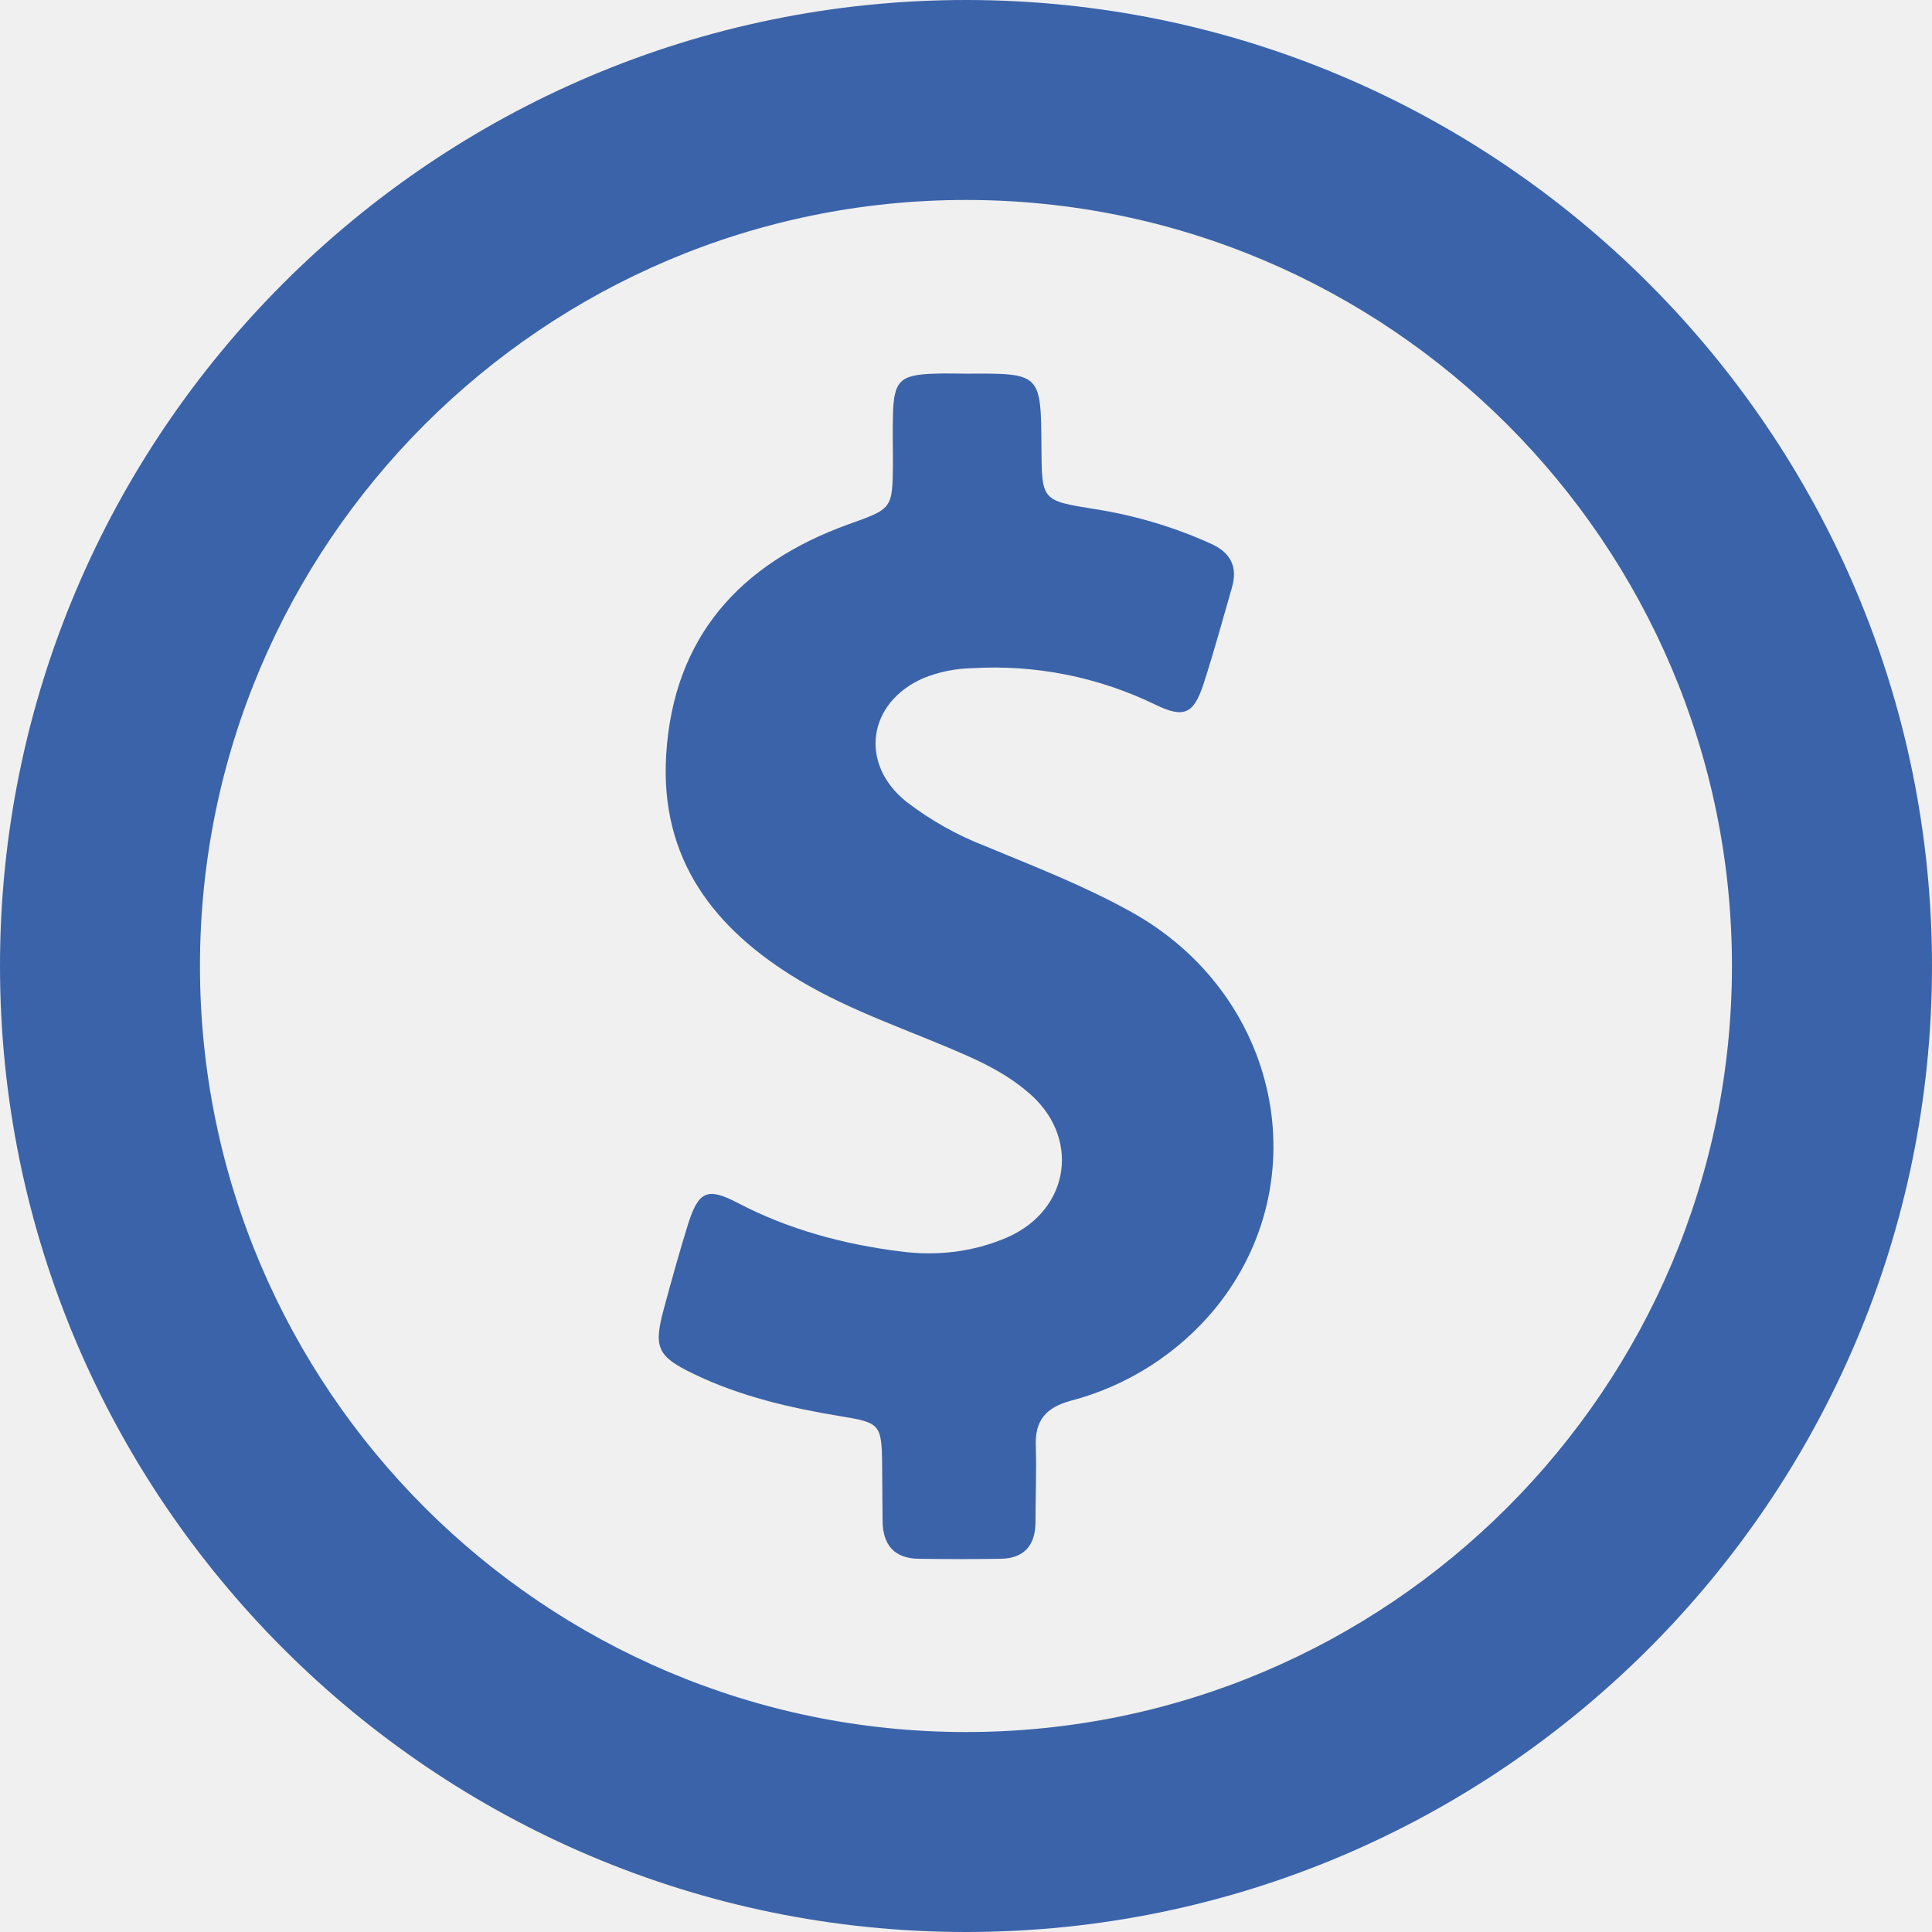
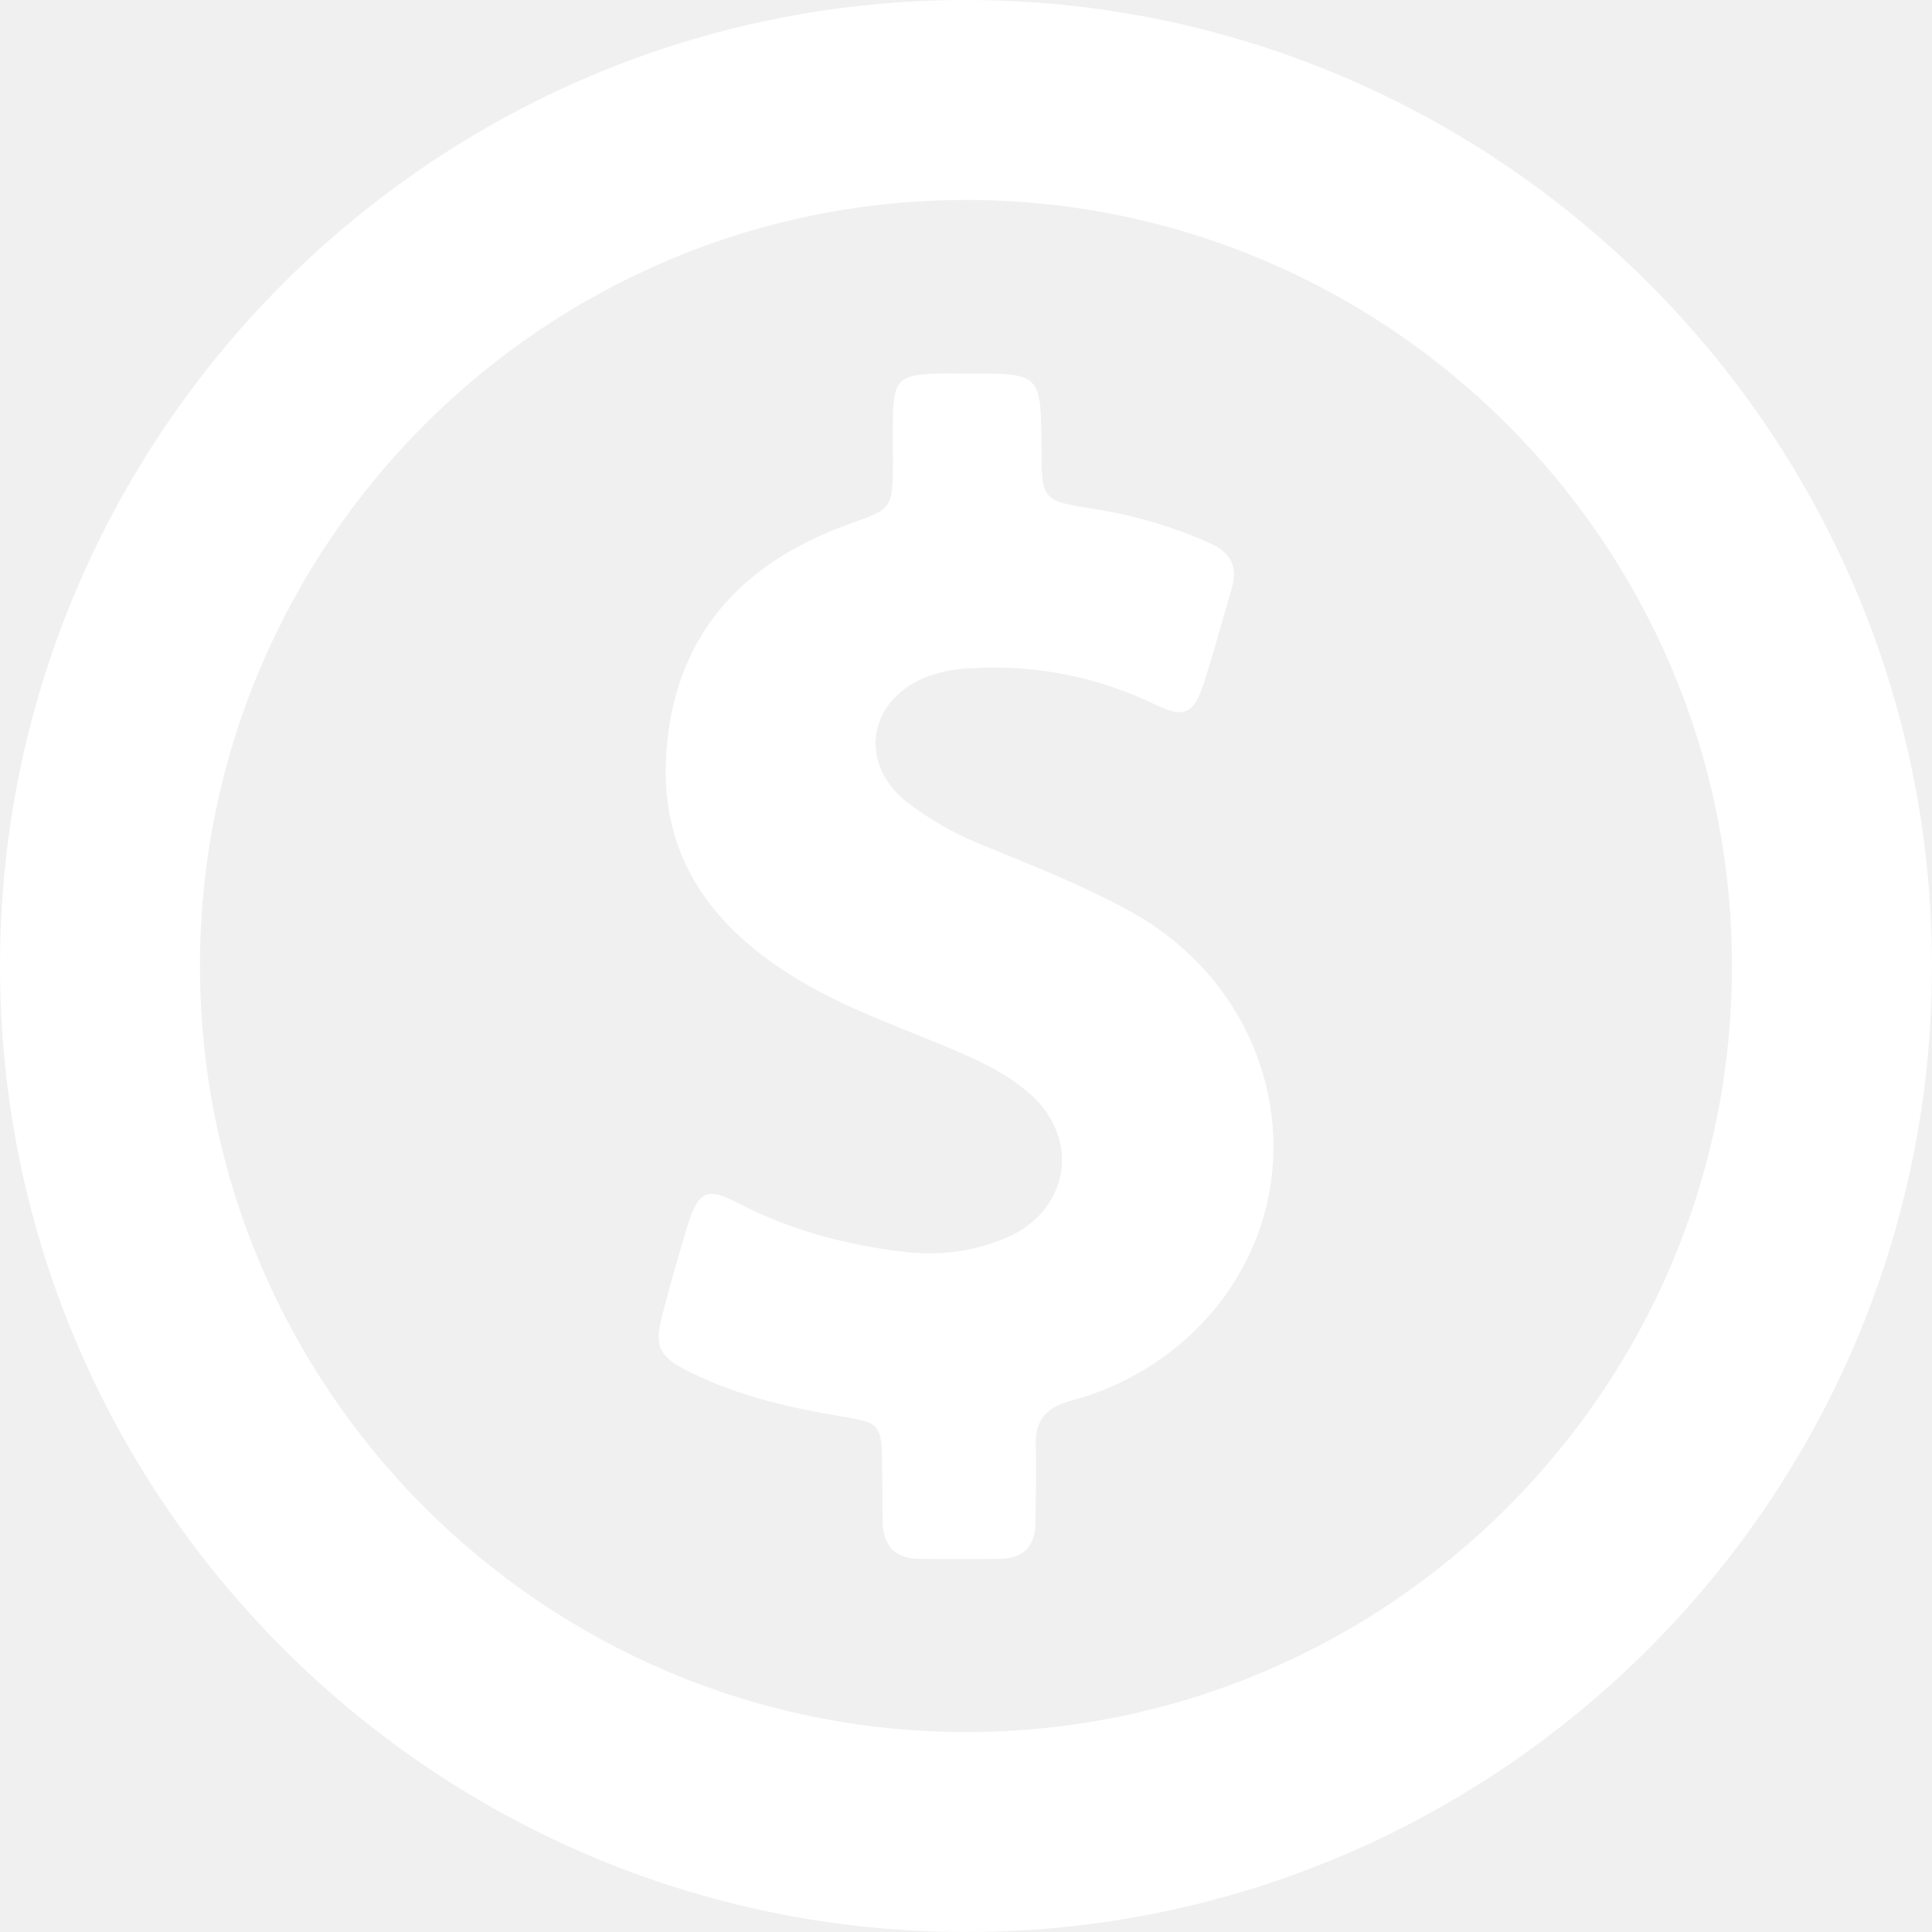
<svg xmlns="http://www.w3.org/2000/svg" width="22" height="22" viewBox="225.517 757 22 22">
  <g data-name="coin">
    <g data-name="Group 69874">
-       <path d="M236.517 757c-6.064 0-11 4.936-11 11s4.936 11 11 11c6.063 0 11-4.936 11-11s-4.937-11-11-11Zm0 19.723c-4.81 0-8.723-3.914-8.723-8.723 0-4.81 3.914-8.723 8.723-8.723 4.809 0 8.722 3.914 8.722 8.723 0 4.81-3.913 8.723-8.722 8.723Z" fill="#3b63a9" fill-rule="evenodd" data-name="Path 2903" />
-       <path d="M238.394 767.382c-.532-.296-1.096-.514-1.655-.746a3.617 3.617 0 0 1-.904-.509c-.537-.432-.437-1.127.195-1.404a1.55 1.55 0 0 1 .555-.114 4.195 4.195 0 0 1 2.086.414c.327.159.437.109.55-.232.118-.364.218-.732.323-1.096.073-.245-.018-.409-.25-.509a5.12 5.12 0 0 0-1.318-.39c-.596-.096-.596-.096-.6-.696-.005-.85-.005-.85-.85-.845-.123 0-.246-.005-.368 0-.396.013-.464.081-.473.477-.005.177 0 .359 0 .536-.005.532-.005.523-.514.705-1.227.445-1.986 1.282-2.068 2.622-.073 1.187.545 1.987 1.518 2.569.6.359 1.264.572 1.9.854.25.11.487.237.691.41.614.504.5 1.345-.227 1.663-.391.168-.8.214-1.218.159-.65-.082-1.273-.25-1.855-.555-.34-.177-.44-.131-.559.241-.1.323-.19.646-.277.969-.118.436-.078.54.34.74.528.255 1.096.387 1.673.482.45.073.469.091.473.56 0 .213.005.427.005.636.004.268.131.422.409.427.313.005.627.005.94 0 .255-.005.387-.145.392-.404 0-.291.013-.582.004-.873-.014-.296.114-.446.4-.523a3.175 3.175 0 0 0 1.646-1.054c1.181-1.455.727-3.578-.964-4.514Z" fill="#3b63a9" fill-rule="evenodd" data-name="Path 2904" />
+       <path d="M236.517 757c-6.064 0-11 4.936-11 11s4.936 11 11 11c6.063 0 11-4.936 11-11s-4.937-11-11-11Zm0 19.723c-4.81 0-8.723-3.914-8.723-8.723 0-4.81 3.914-8.723 8.723-8.723 4.809 0 8.722 3.914 8.722 8.723 0 4.81-3.913 8.723-8.722 8.723Z" fill="#fff" fill-rule="evenodd" data-name="Path 2903" />
+       <path d="M238.394 767.382c-.532-.296-1.096-.514-1.655-.746a3.617 3.617 0 0 1-.904-.509c-.537-.432-.437-1.127.195-1.404a1.55 1.55 0 0 1 .555-.114 4.195 4.195 0 0 1 2.086.414c.327.159.437.109.55-.232.118-.364.218-.732.323-1.096.073-.245-.018-.409-.25-.509a5.12 5.12 0 0 0-1.318-.39c-.596-.096-.596-.096-.6-.696-.005-.85-.005-.85-.85-.845-.123 0-.246-.005-.368 0-.396.013-.464.081-.473.477-.005.177 0 .359 0 .536-.005.532-.005.523-.514.705-1.227.445-1.986 1.282-2.068 2.622-.073 1.187.545 1.987 1.518 2.569.6.359 1.264.572 1.9.854.25.11.487.237.691.41.614.504.5 1.345-.227 1.663-.391.168-.8.214-1.218.159-.65-.082-1.273-.25-1.855-.555-.34-.177-.44-.131-.559.241-.1.323-.19.646-.277.969-.118.436-.078.54.34.74.528.255 1.096.387 1.673.482.45.073.469.091.473.56 0 .213.005.427.005.636.004.268.131.422.409.427.313.005.627.005.94 0 .255-.005.387-.145.392-.404 0-.291.013-.582.004-.873-.014-.296.114-.446.4-.523a3.175 3.175 0 0 0 1.646-1.054c1.181-1.455.727-3.578-.964-4.514Z" fill="#fff" fill-rule="evenodd" data-name="Path 2904" />
    </g>
  </g>
</svg>
